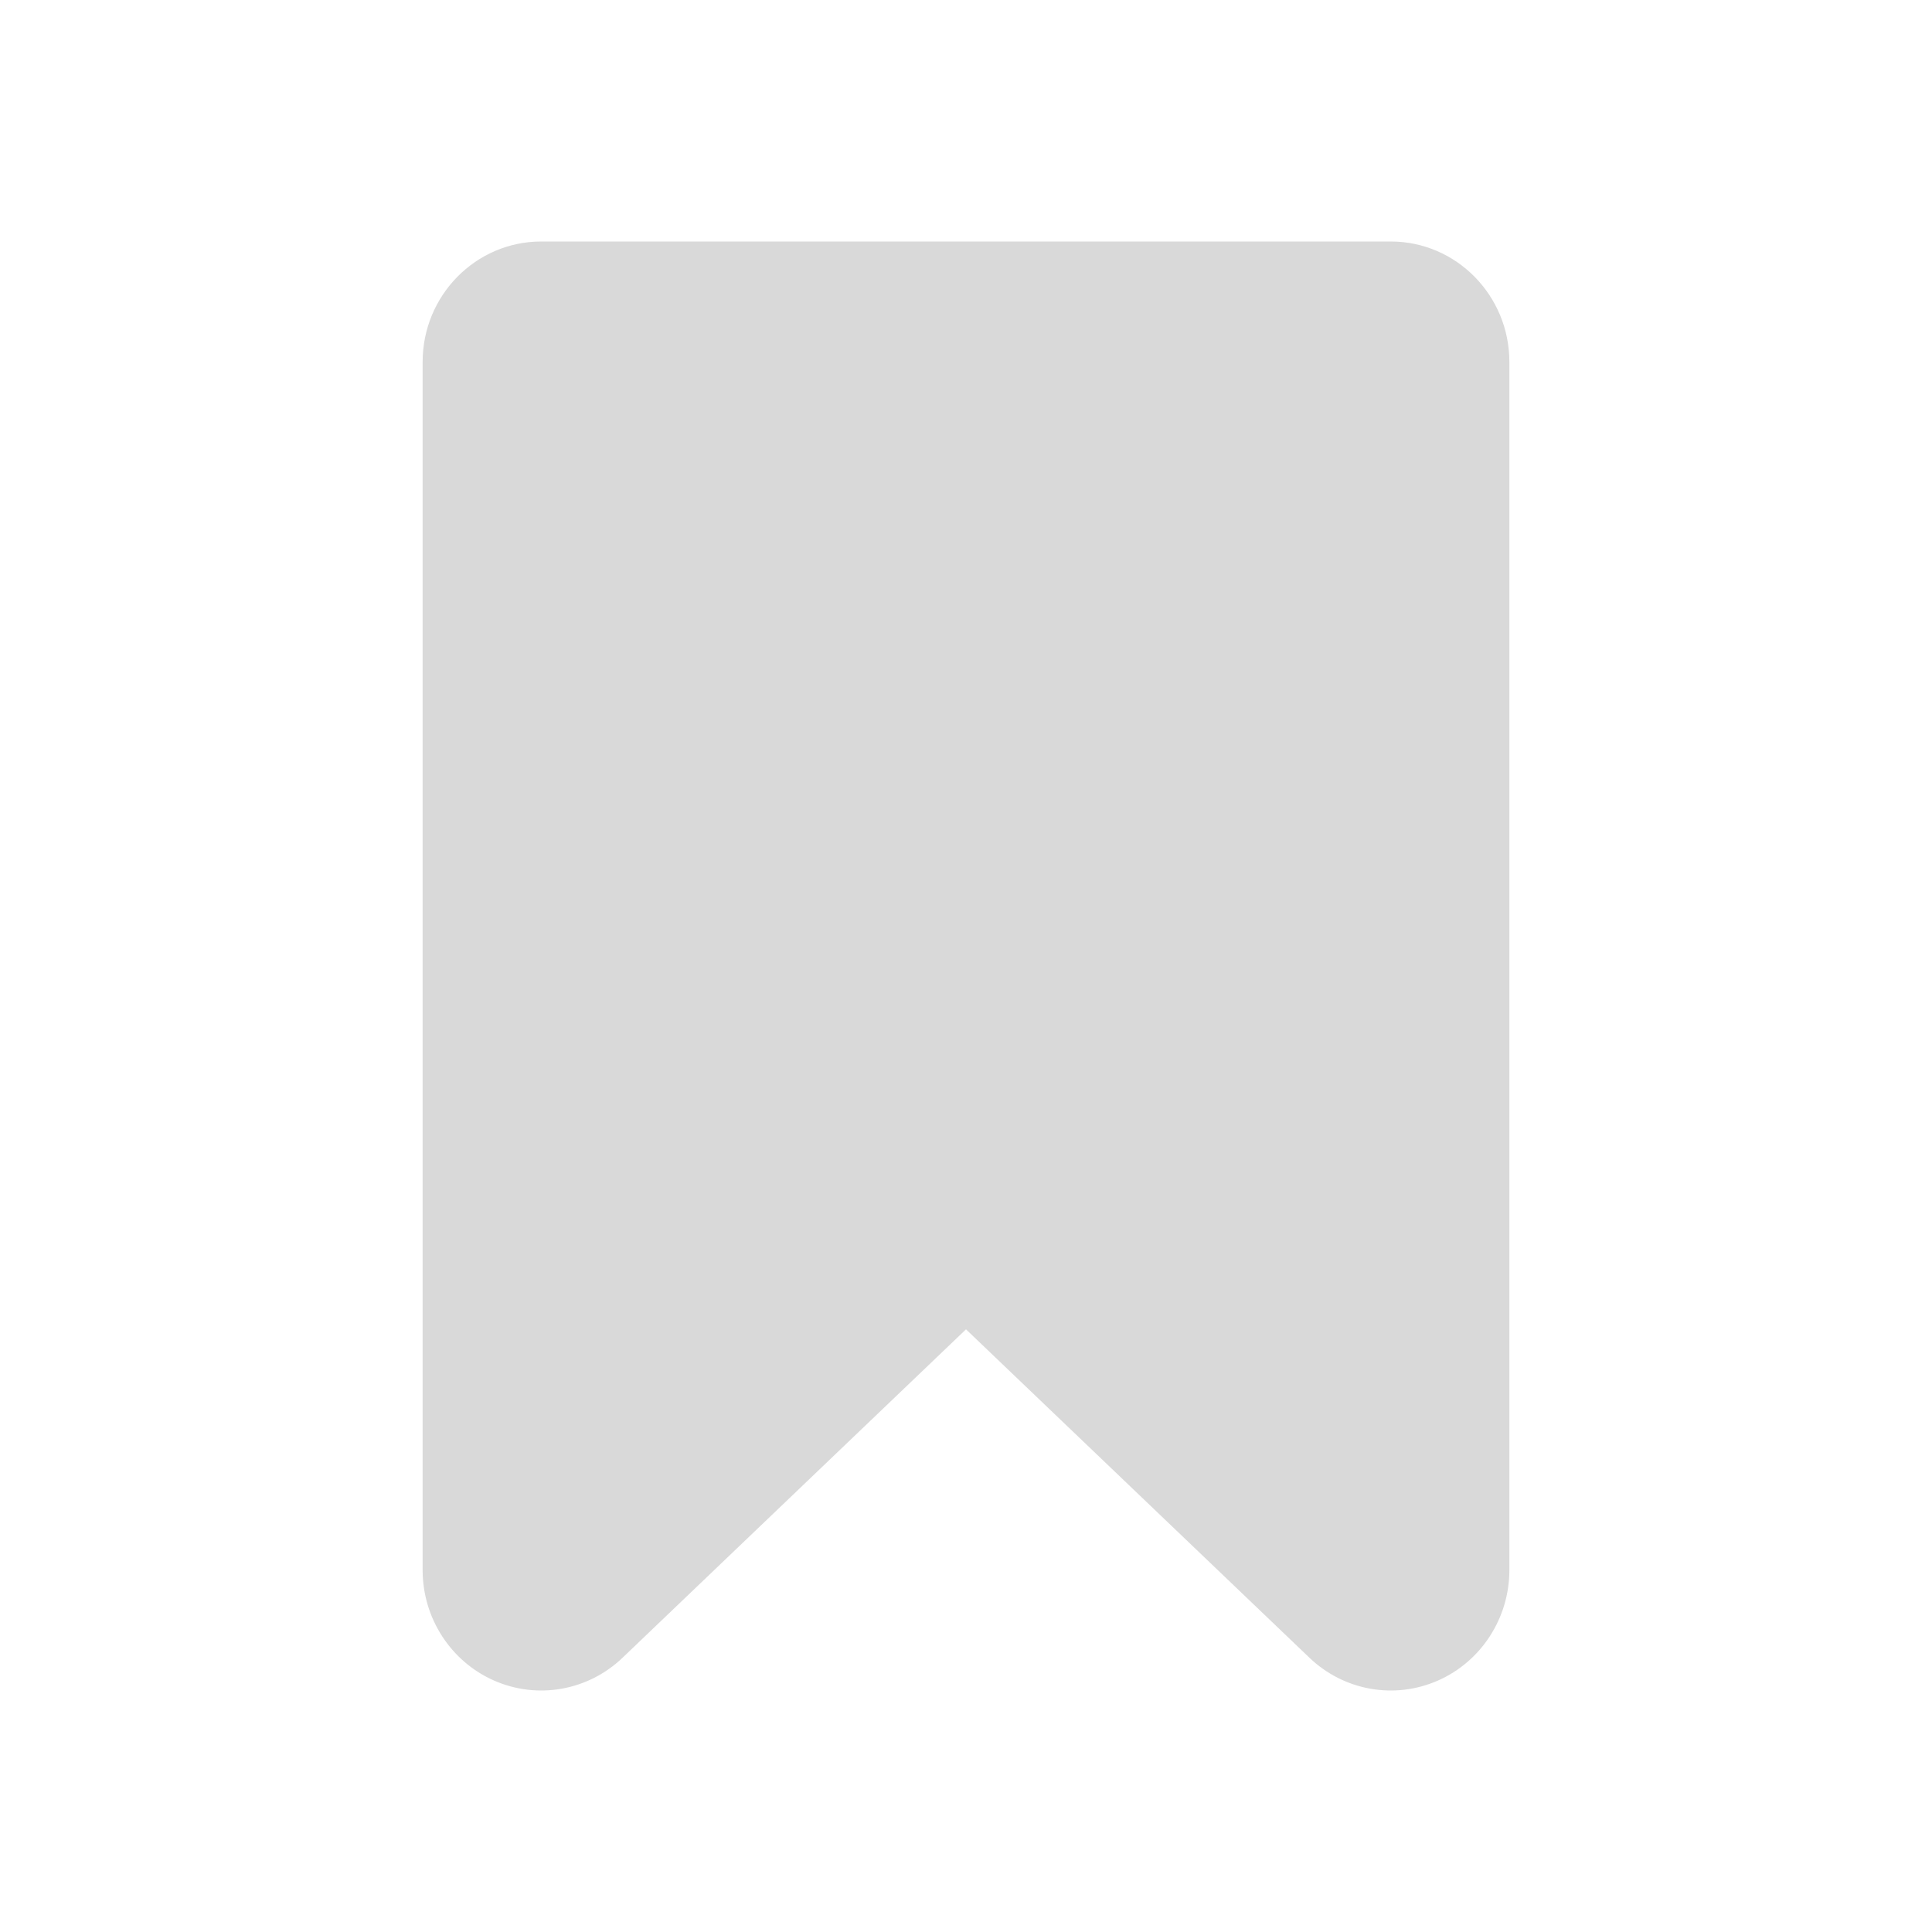
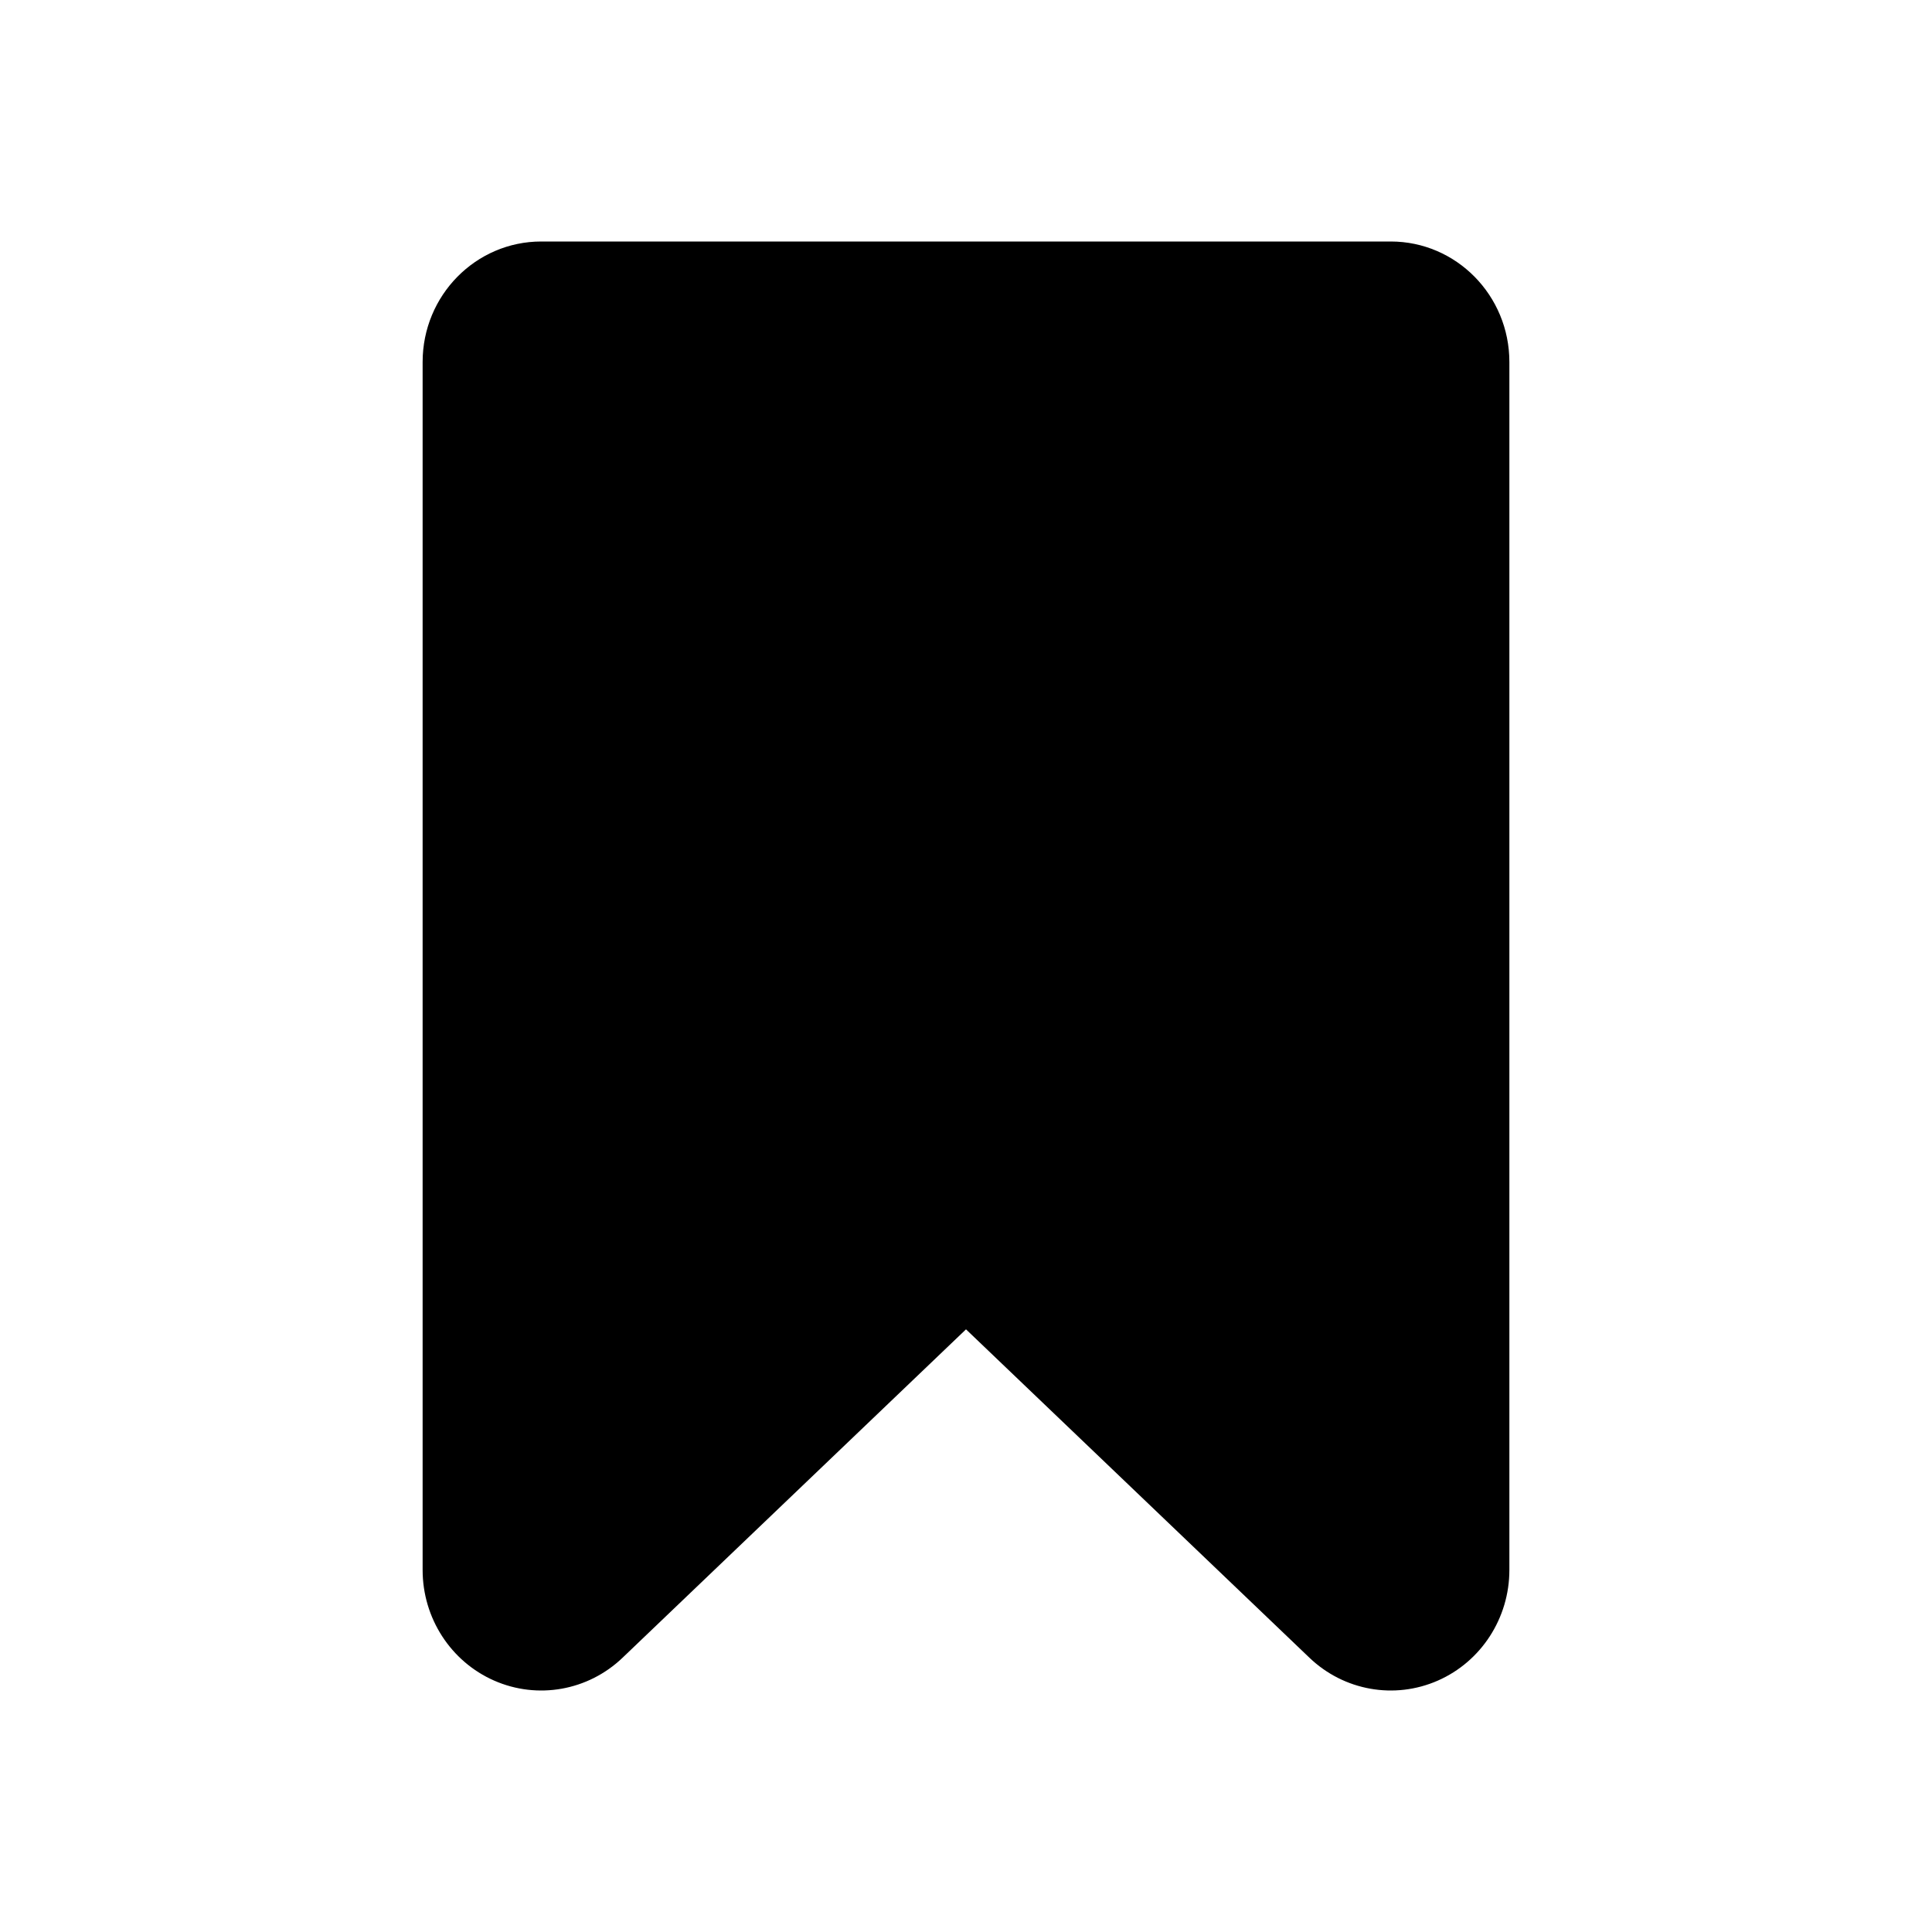
- <svg xmlns="http://www.w3.org/2000/svg" viewBox="0 0 128 128" fill="none">
-   <path fill-rule="evenodd" clip-rule="evenodd" d="M92.141 16C96.481 16 100 19.575 100 23.984C100 40.85 100 80.482 100 104.016C100 107.201 98.136 110.082 95.259 111.345C92.38 112.609 89.038 112.013 86.755 109.83C76.489 100.013 64 88.072 64 88.072C64 88.072 51.511 100.013 41.245 109.83C38.962 112.013 35.62 112.609 32.741 111.345C29.863 110.082 28 107.201 28 104.016C28 80.482 28 40.85 28 23.984C28 19.575 31.518 16 35.859 16C49.706 16 78.294 16 92.141 16Z" fill="#D9D9D9" />
+ <svg xmlns="http://www.w3.org/2000/svg" viewBox="0 0 128 128" fill="currentColor">
+   <path fill-rule="evenodd" clip-rule="evenodd" d="M92.141 16C96.481 16 100 19.575 100 23.984C100 40.85 100 80.482 100 104.016C100 107.201 98.136 110.082 95.259 111.345C92.38 112.609 89.038 112.013 86.755 109.83C76.489 100.013 64 88.072 64 88.072C64 88.072 51.511 100.013 41.245 109.83C38.962 112.013 35.62 112.609 32.741 111.345C29.863 110.082 28 107.201 28 104.016C28 80.482 28 40.85 28 23.984C28 19.575 31.518 16 35.859 16C49.706 16 78.294 16 92.141 16Z" />
</svg>
